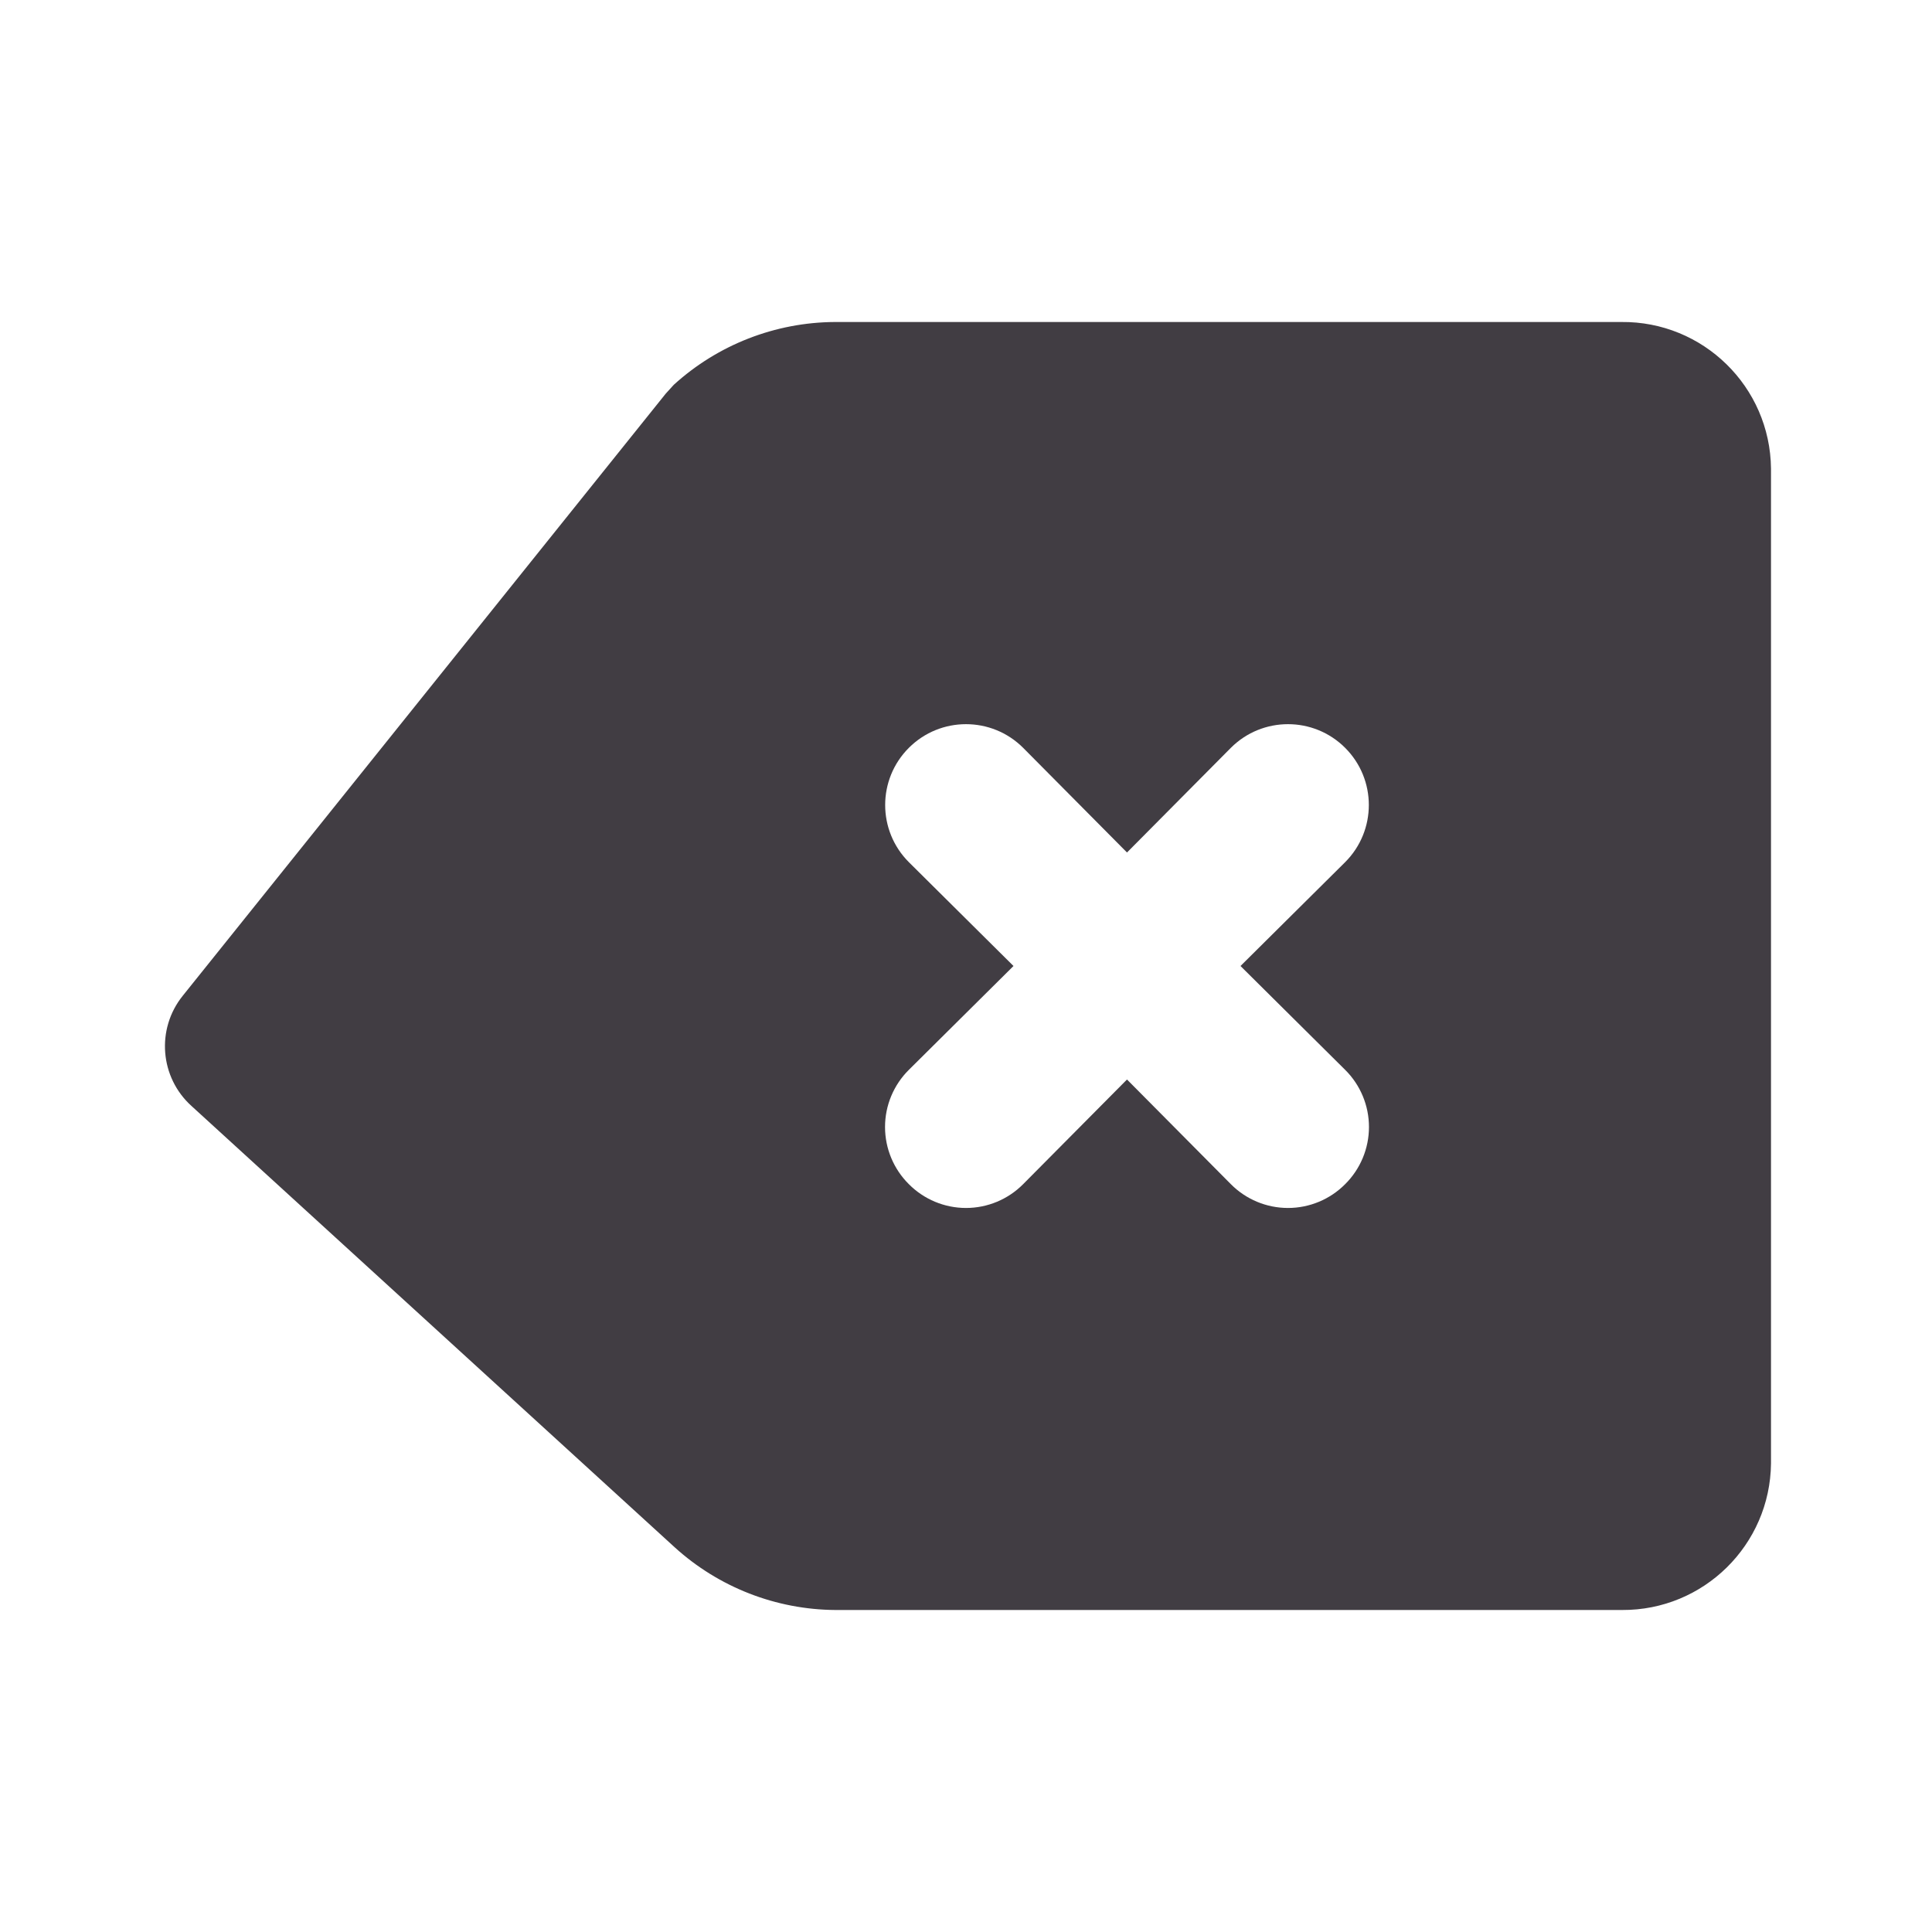
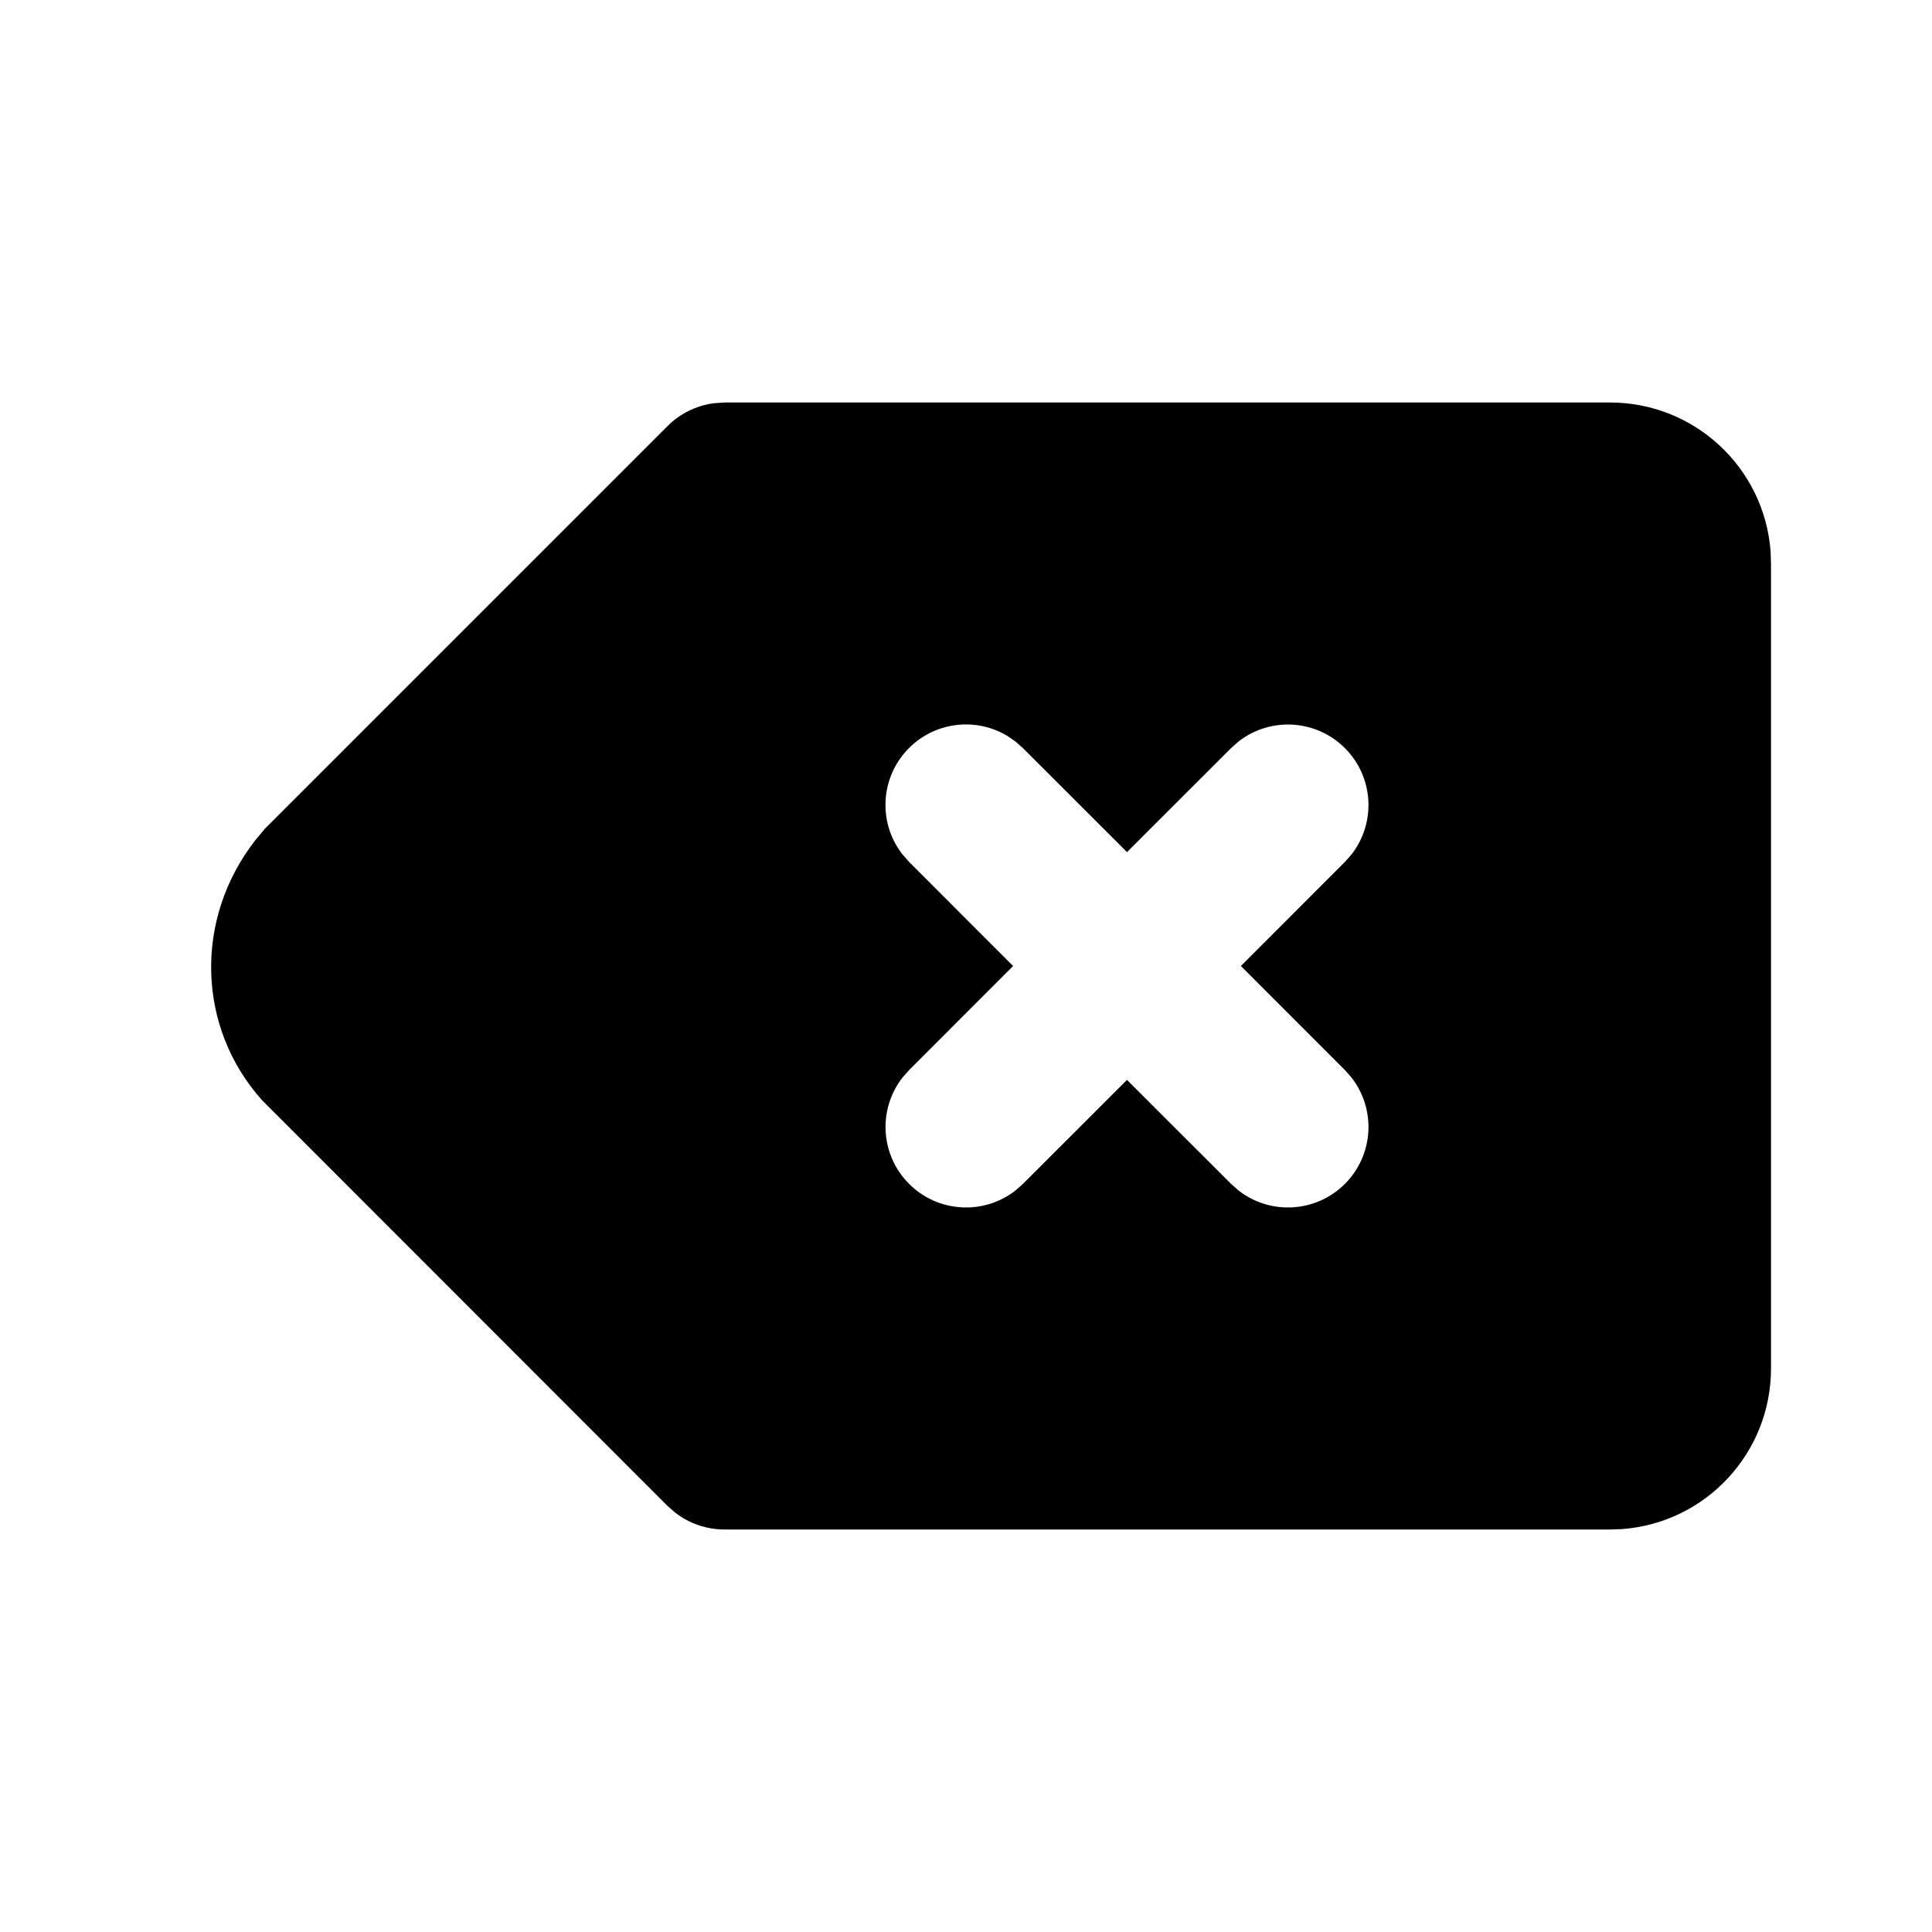
- <svg xmlns="http://www.w3.org/2000/svg" width="24px" height="24px" viewBox="0 0 24 24" fill="#413d43">
-   <g data-name="Layer 2">
-     <g data-name="backspace">
-       <rect width="24" height="24" opacity="0" />
-       <path d="M20.14 4h-9.77a3 3 0 0 0-2 .78l-.1.11-6 7.48a1 1 0 0 0 .11 1.37l6 5.48a3 3 0 0 0 2 .78h9.77A1.84 1.84 0 0 0 22 18.18V5.82A1.84 1.84 0 0 0 20.14 4zm-3.43 9.29a1 1 0 0 1 0 1.42 1 1 0 0 1-1.42 0L14 13.41l-1.29 1.3a1 1 0 0 1-1.42 0 1 1 0 0 1 0-1.42l1.3-1.29-1.3-1.29a1 1 0 0 1 1.42-1.42l1.29 1.3 1.29-1.3a1 1 0 0 1 1.42 1.42L15.41 12z" />
-     </g>
-   </g>
+ <svg xmlns="http://www.w3.org/2000/svg" width="24" height="24" fill="none" stroke="currentColor" stroke-linecap="round" stroke-linejoin="round" stroke-width="1.5" class="icon icon-tabler icon-tabler-backspace-filled">
+   <path stroke="none" d="M0 0h24v24H0z" />
+   <path fill="currentColor" stroke="none" d="M20 5a2 2 0 0 1 1.995 1.85L22 7v10a2 2 0 0 1-1.85 1.995L20 19H9a1 1 0 0 1-.608-.206l-.1-.087-5.037-5.04c-.809-.904-.847-2.25-.083-3.23l.12-.144 5-5a1 1 0 0 1 .577-.284L9 5h11zm-7.489 4.14a1 1 0 0 0-1.301 1.473l.083.094L12.585 12l-1.292 1.293-.083.094a1 1 0 0 0 1.403 1.403l.094-.083L14 13.415l1.293 1.292.094.083a1 1 0 0 0 1.403-1.403l-.083-.094L15.415 12l1.292-1.293.083-.094a1 1 0 0 0-1.403-1.403l-.094.083L14 10.585l-1.293-1.292-.094-.083-.102-.07z" />
</svg>
